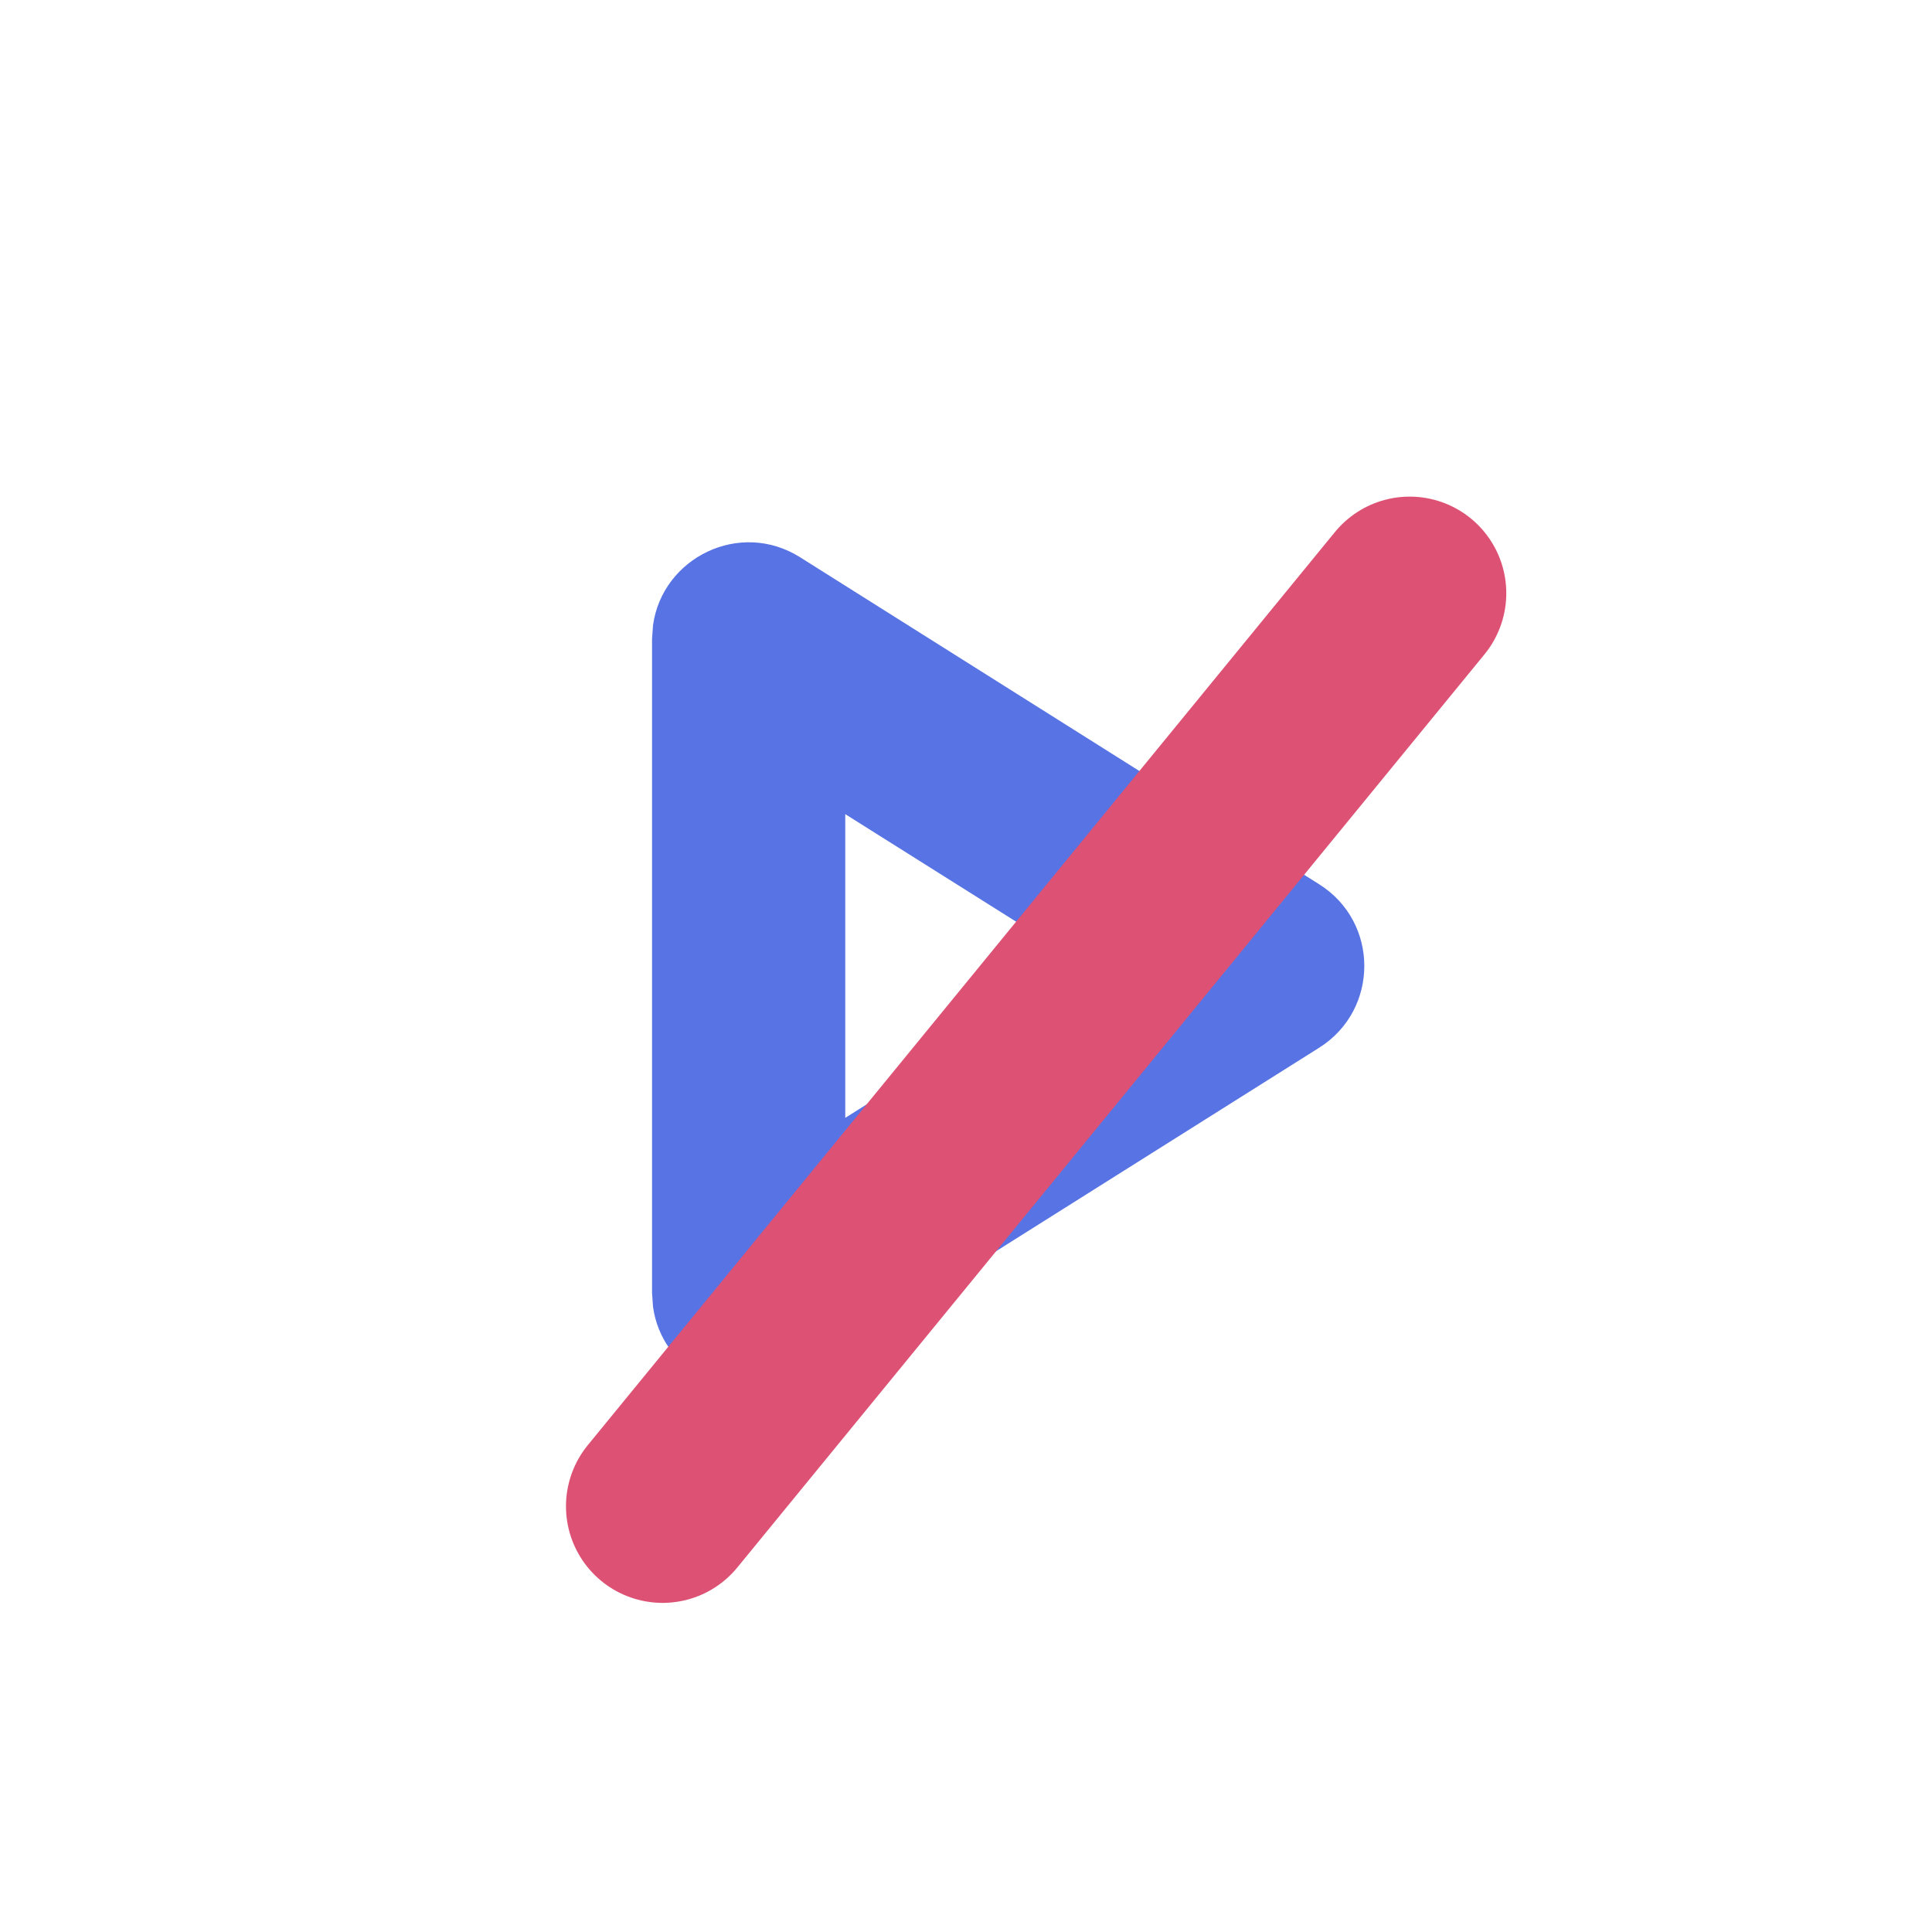
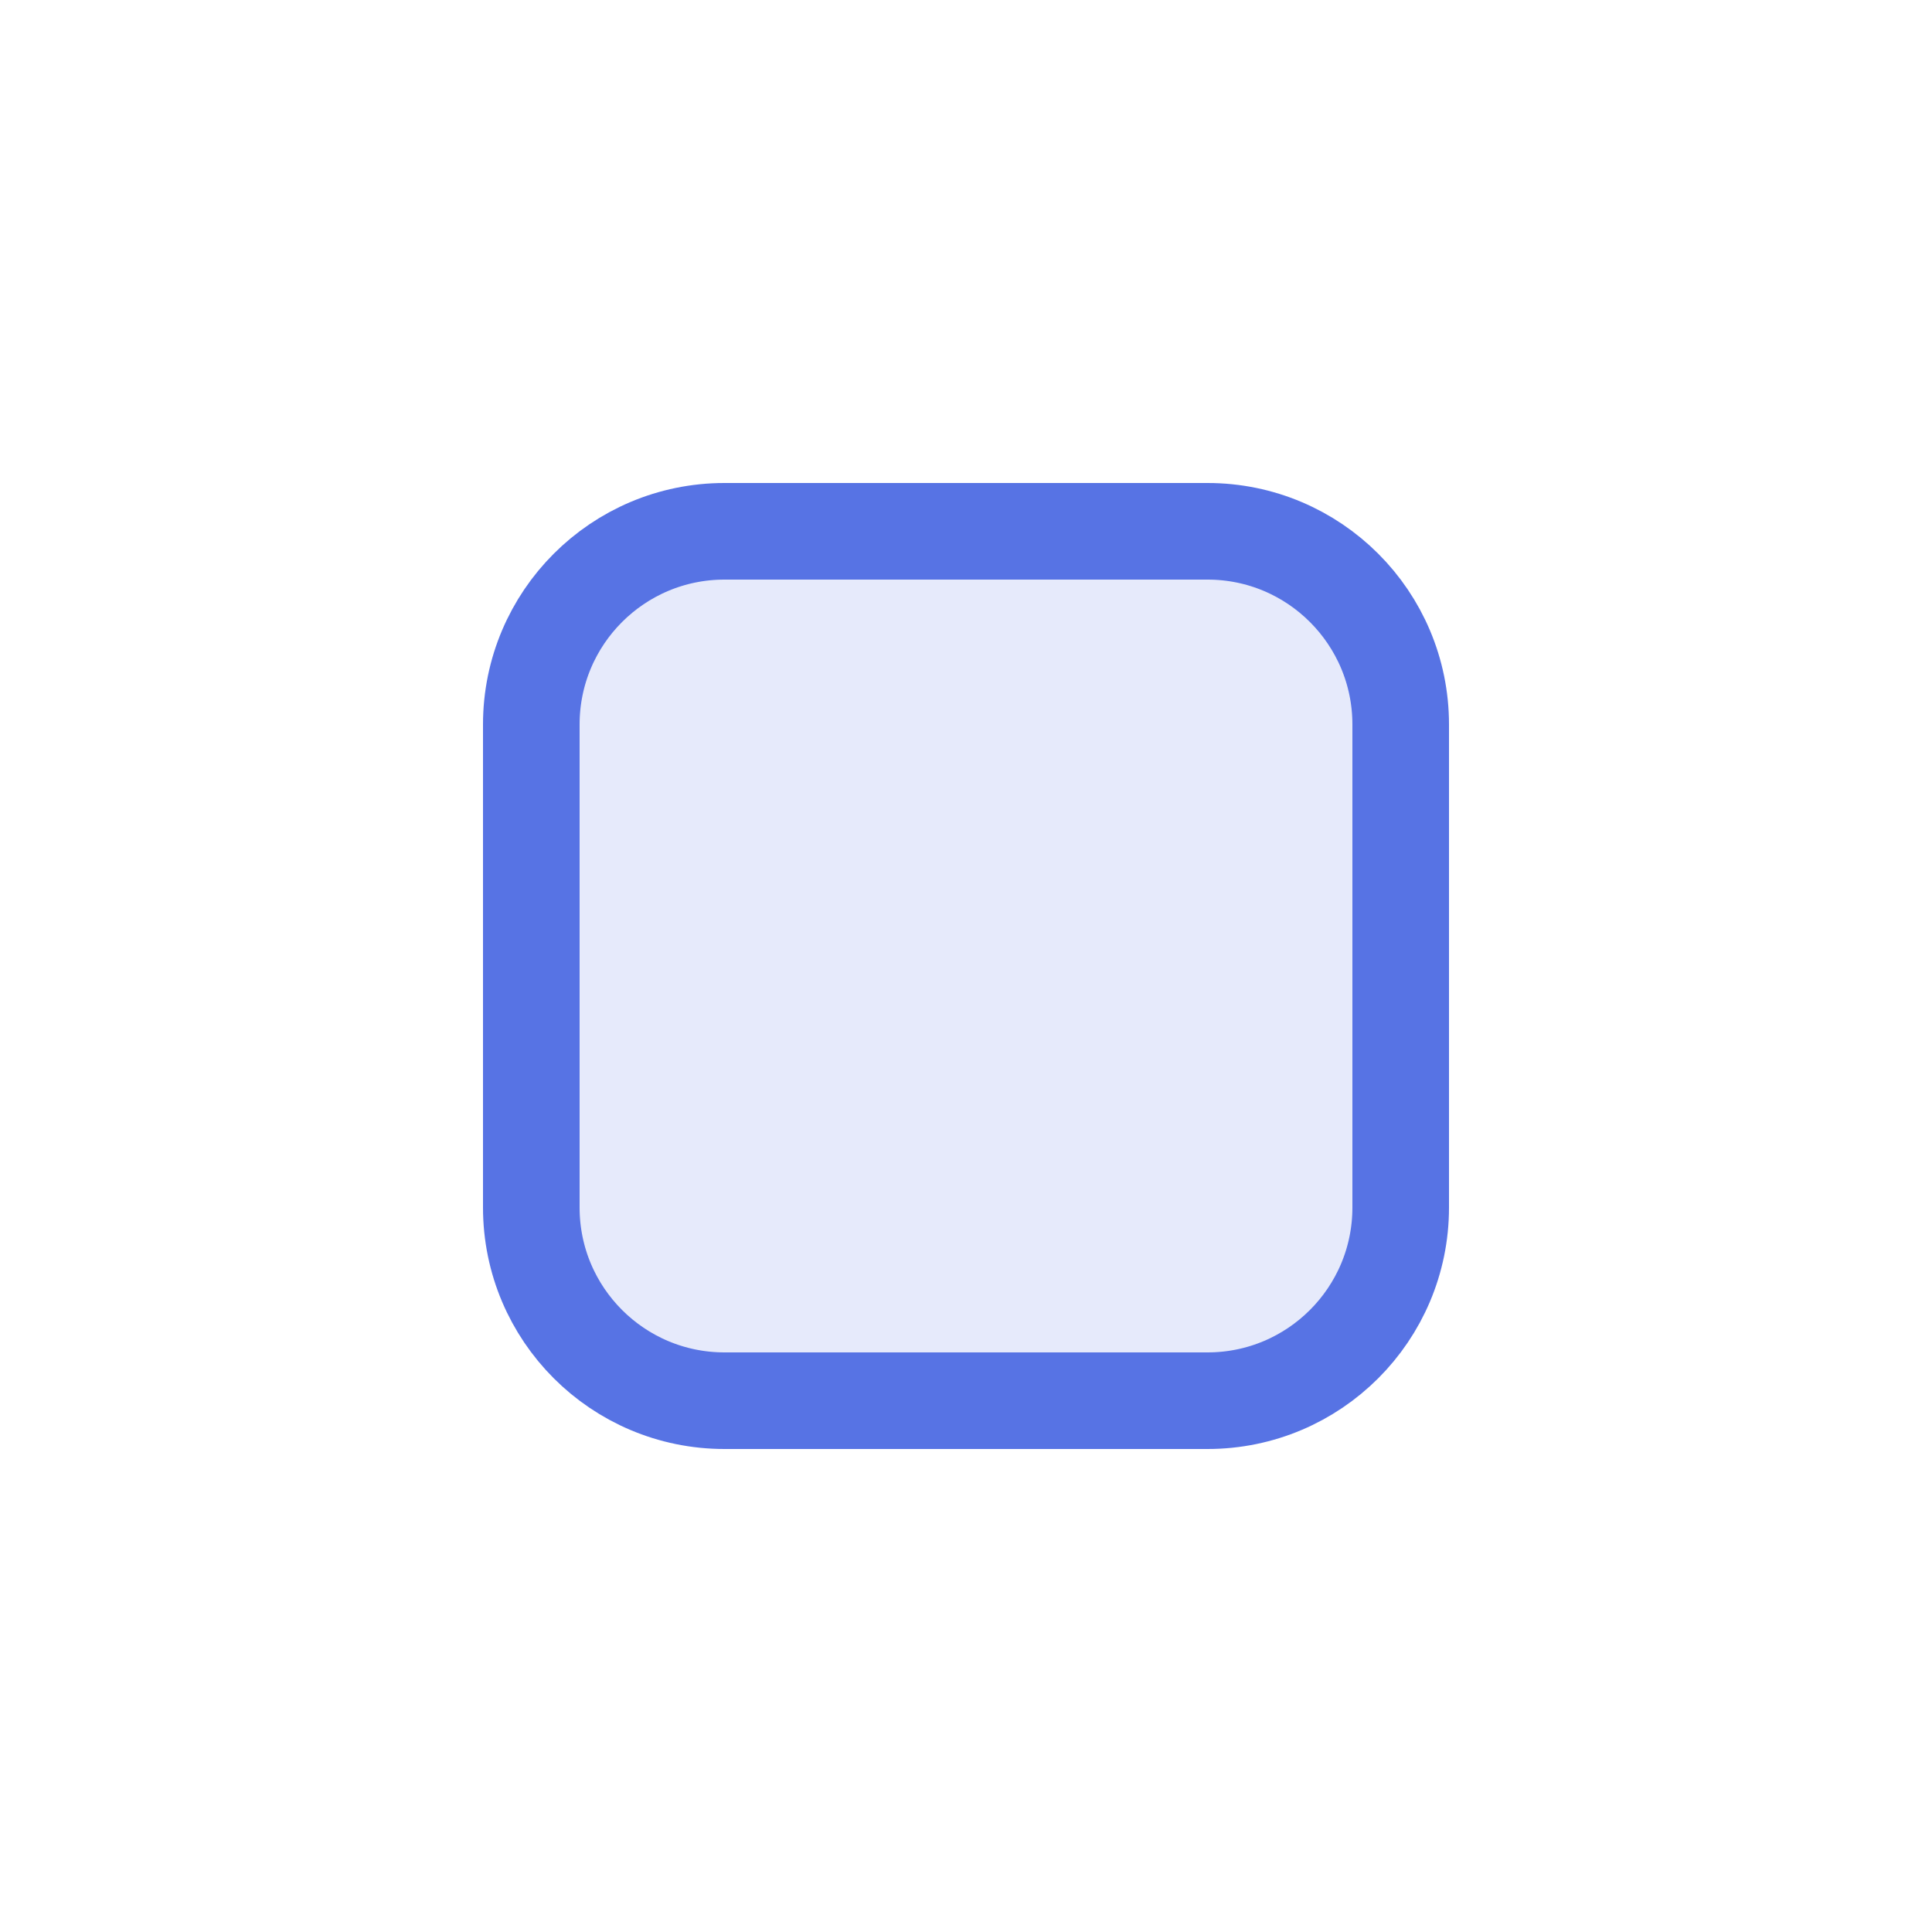
<svg xmlns="http://www.w3.org/2000/svg" width="20" height="20" viewBox="0 0 20 20" fill="none">
-   <path d="M6.76 6.472C6.858 5.772 7.659 5.376 8.283 5.769L13.656 9.154C14.279 9.546 14.279 10.453 13.656 10.846L8.283 14.23L8.161 14.295C7.559 14.571 6.851 14.183 6.76 13.528L6.75 13.385V6.615L6.76 6.472ZM8.75 11.572L11.248 10L8.75 8.428V11.572Z" fill="#5773E4" />
-   <line x1="6.859" y1="15.593" x2="14.593" y2="6.141" stroke="#DD5274" stroke-width="2" stroke-linecap="round" />
+   <rect x="5.5" y="5.5" width="9" height="9" rx="2" fill="#5773E4" fill-opacity="0.15" stroke="#5773E4" />
</svg>
